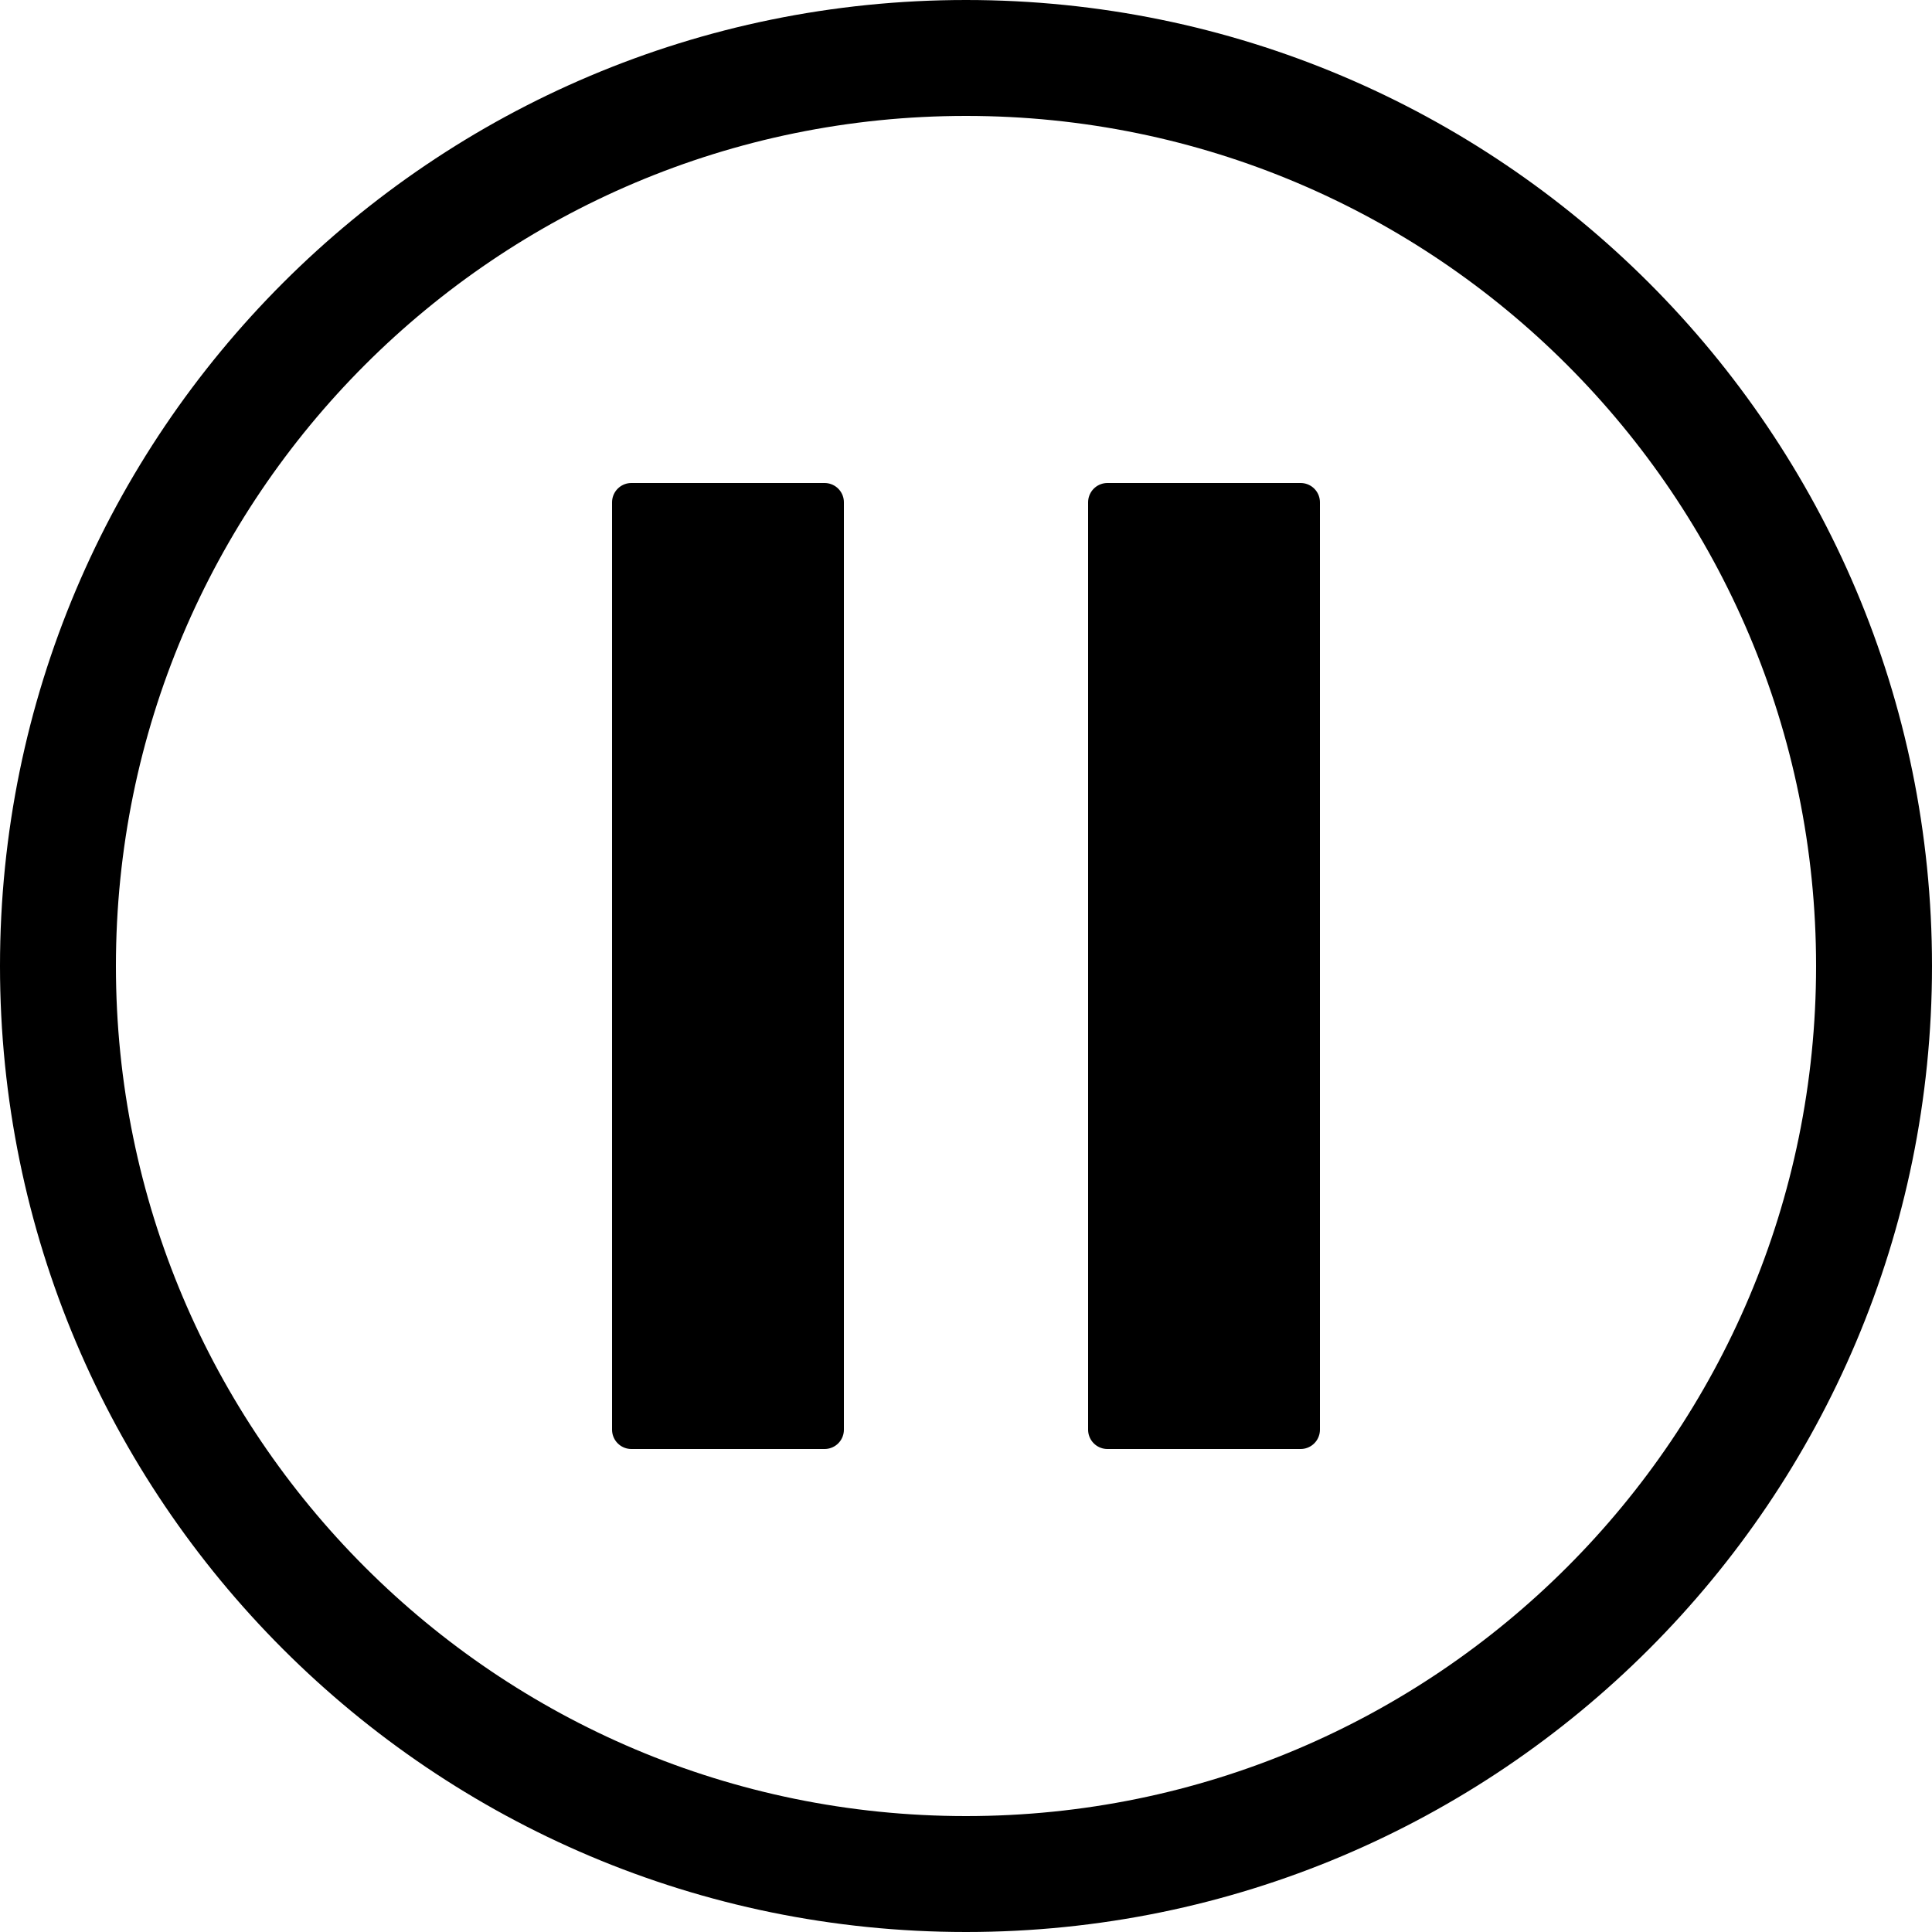
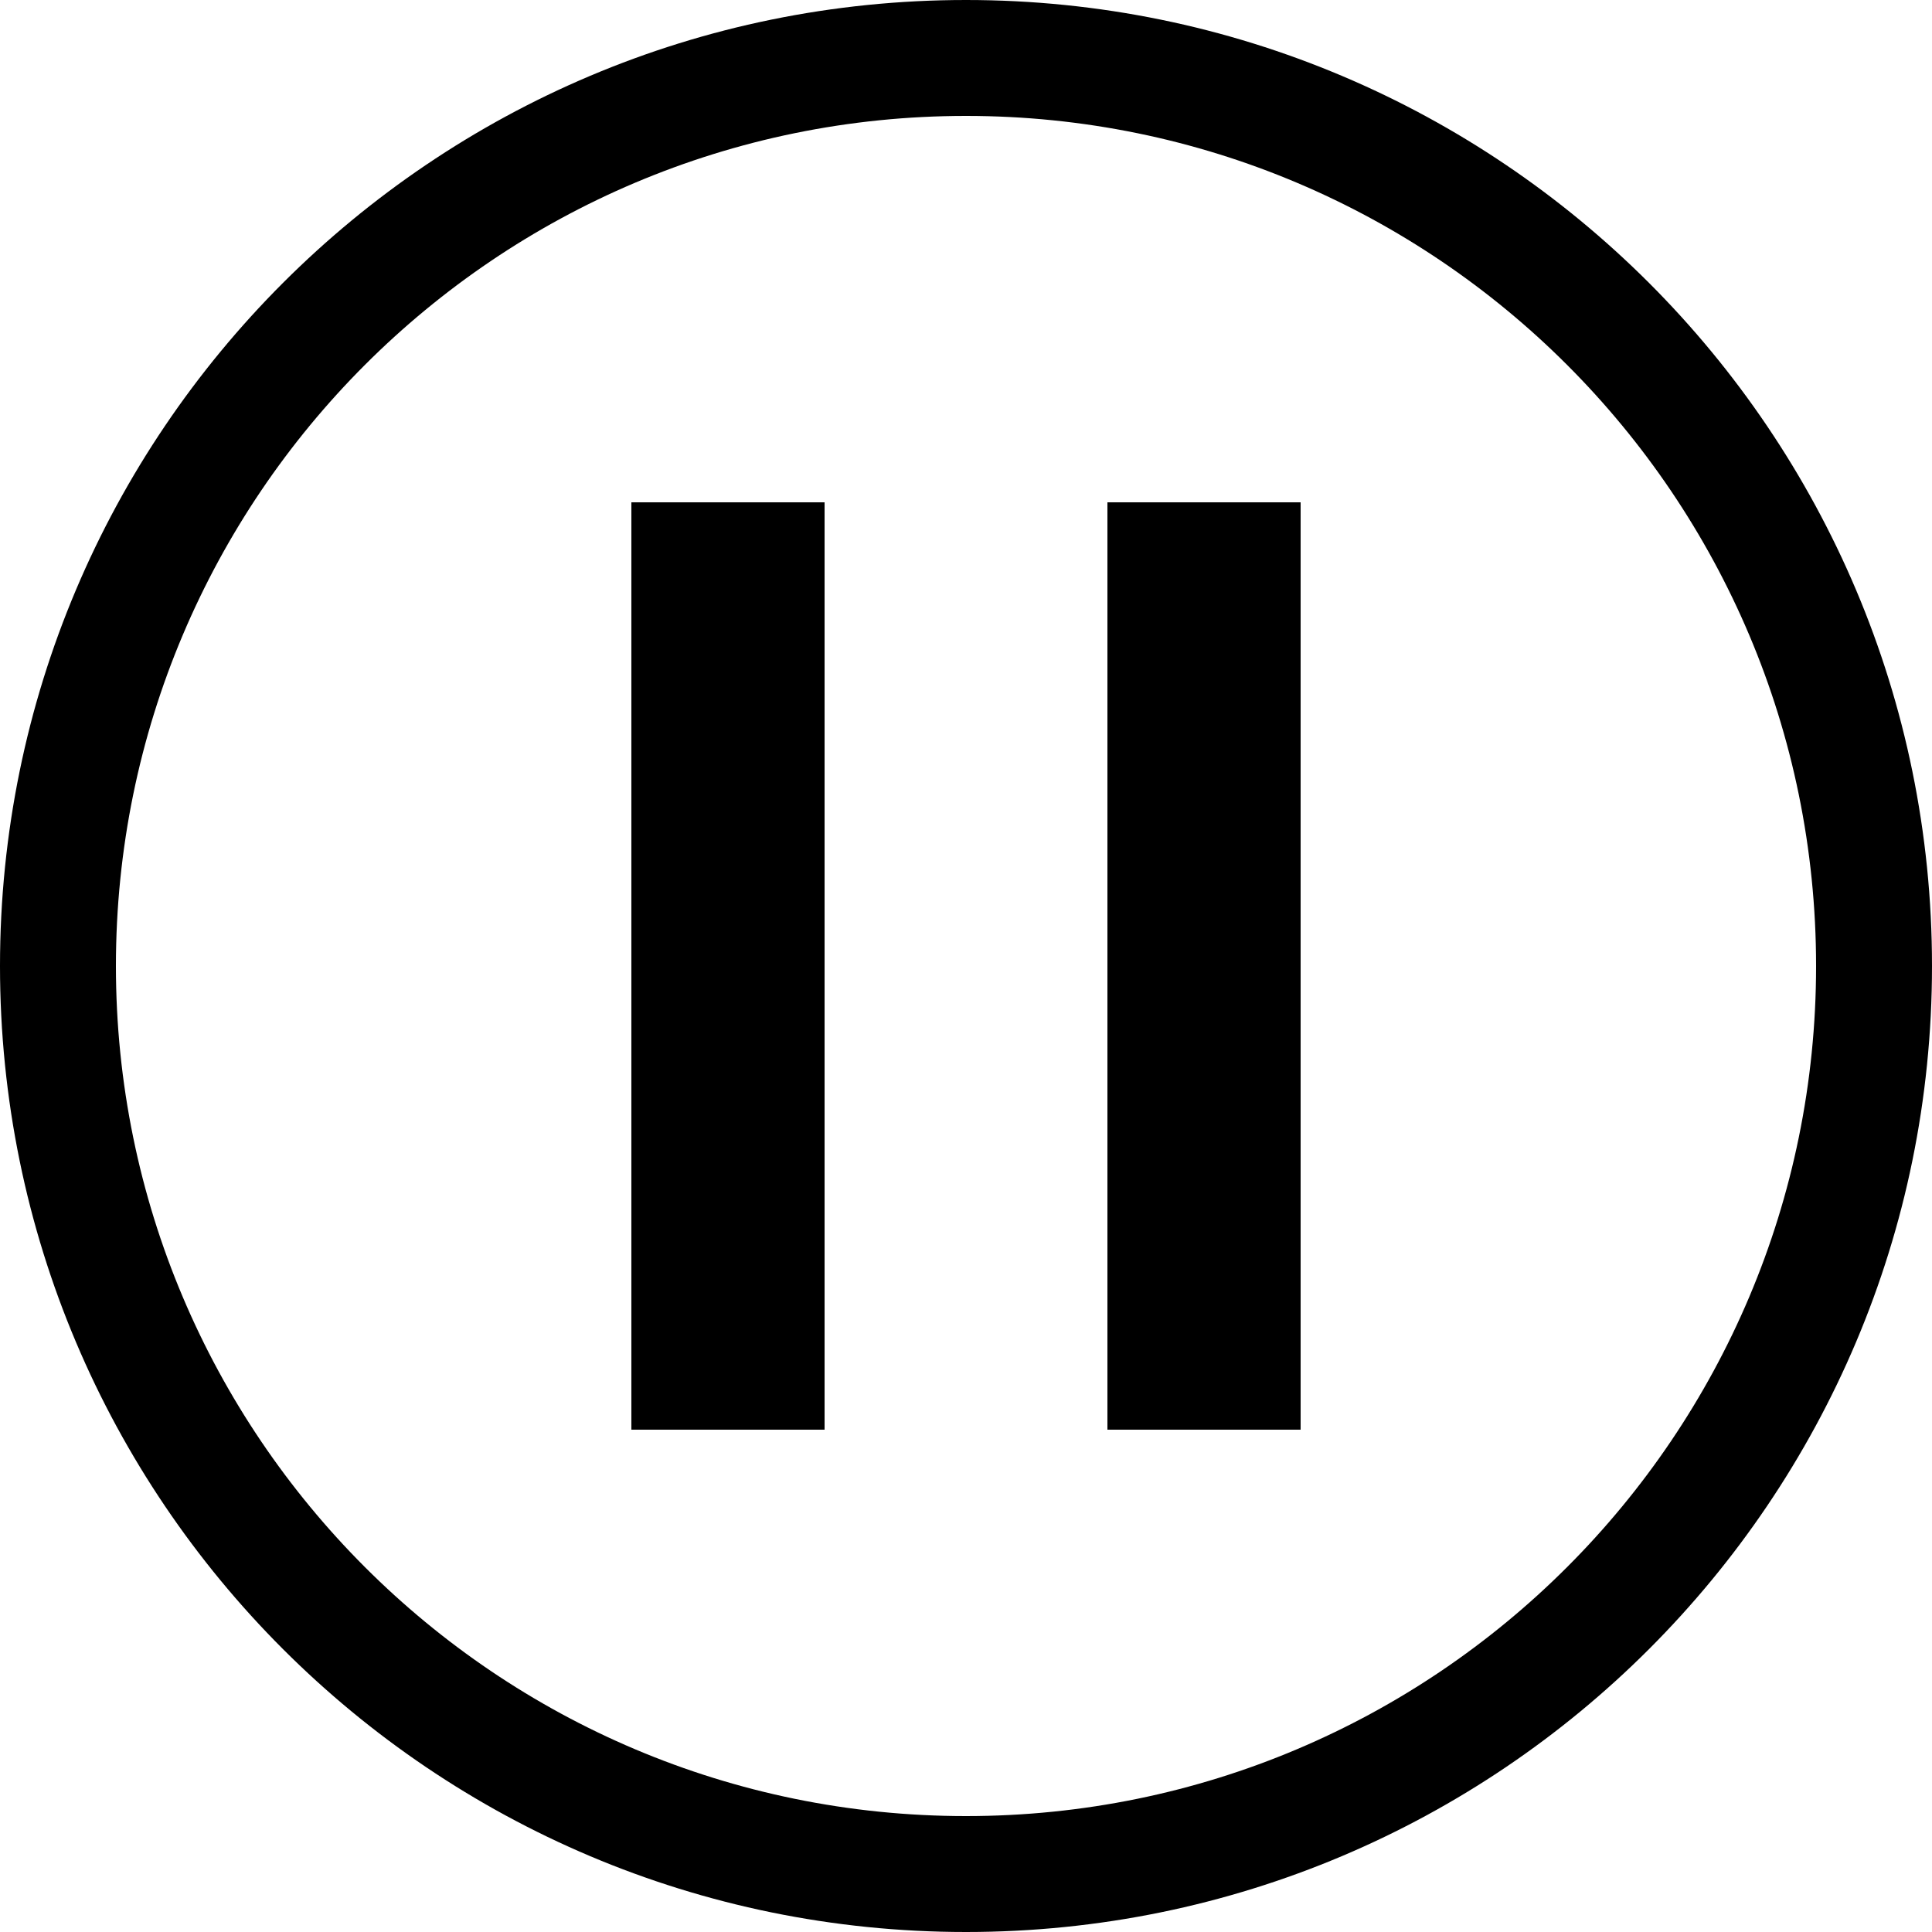
<svg xmlns="http://www.w3.org/2000/svg" version="1.1" width="50" height="50" viewBox="0 0 50 50">
-   <path d="M25,0 C11.193,0 0,11.193 0,25 C0,38.807 11.193,50 25,50 C38.807,50 50,38.807 50,25 C50,11.193 38.807,0 25,0 Z M25,3 C12.85,3 3,12.85 3,25 C3,37.15 12.85,47 25,47 C37.15,47 47,37.15 47,25 C47,12.85 37.15,3 25,3 Z" fill="#000000" fill-rule="evenodd" />
-   <path d="M16.34,37l0,-24l5,0l0,24zM33.66,37l0,-24l-5,0l0,24z" stroke="black" stroke-linejoin="round" />
+   <path d="M25,0 C11.193,0 0,11.193 0,25 C0,38.807 11.193,50 25,50 C38.807,50 50,38.807 50,25 C50,11.193 38.807,0 25,0 Z M25,3 C12.85,3 3,12.85 3,25 C3,37.15 12.85,47 25,47 C37.15,47 47,37.15 47,25 C47,12.85 37.15,3 25,3 Z" fill-rule="evenodd" />
+   <path d="M16.34,37l0,-24l5,0l0,24zM33.66,37l0,-24l-5,0l0,24z" stroke-linejoin="round" />
</svg>
